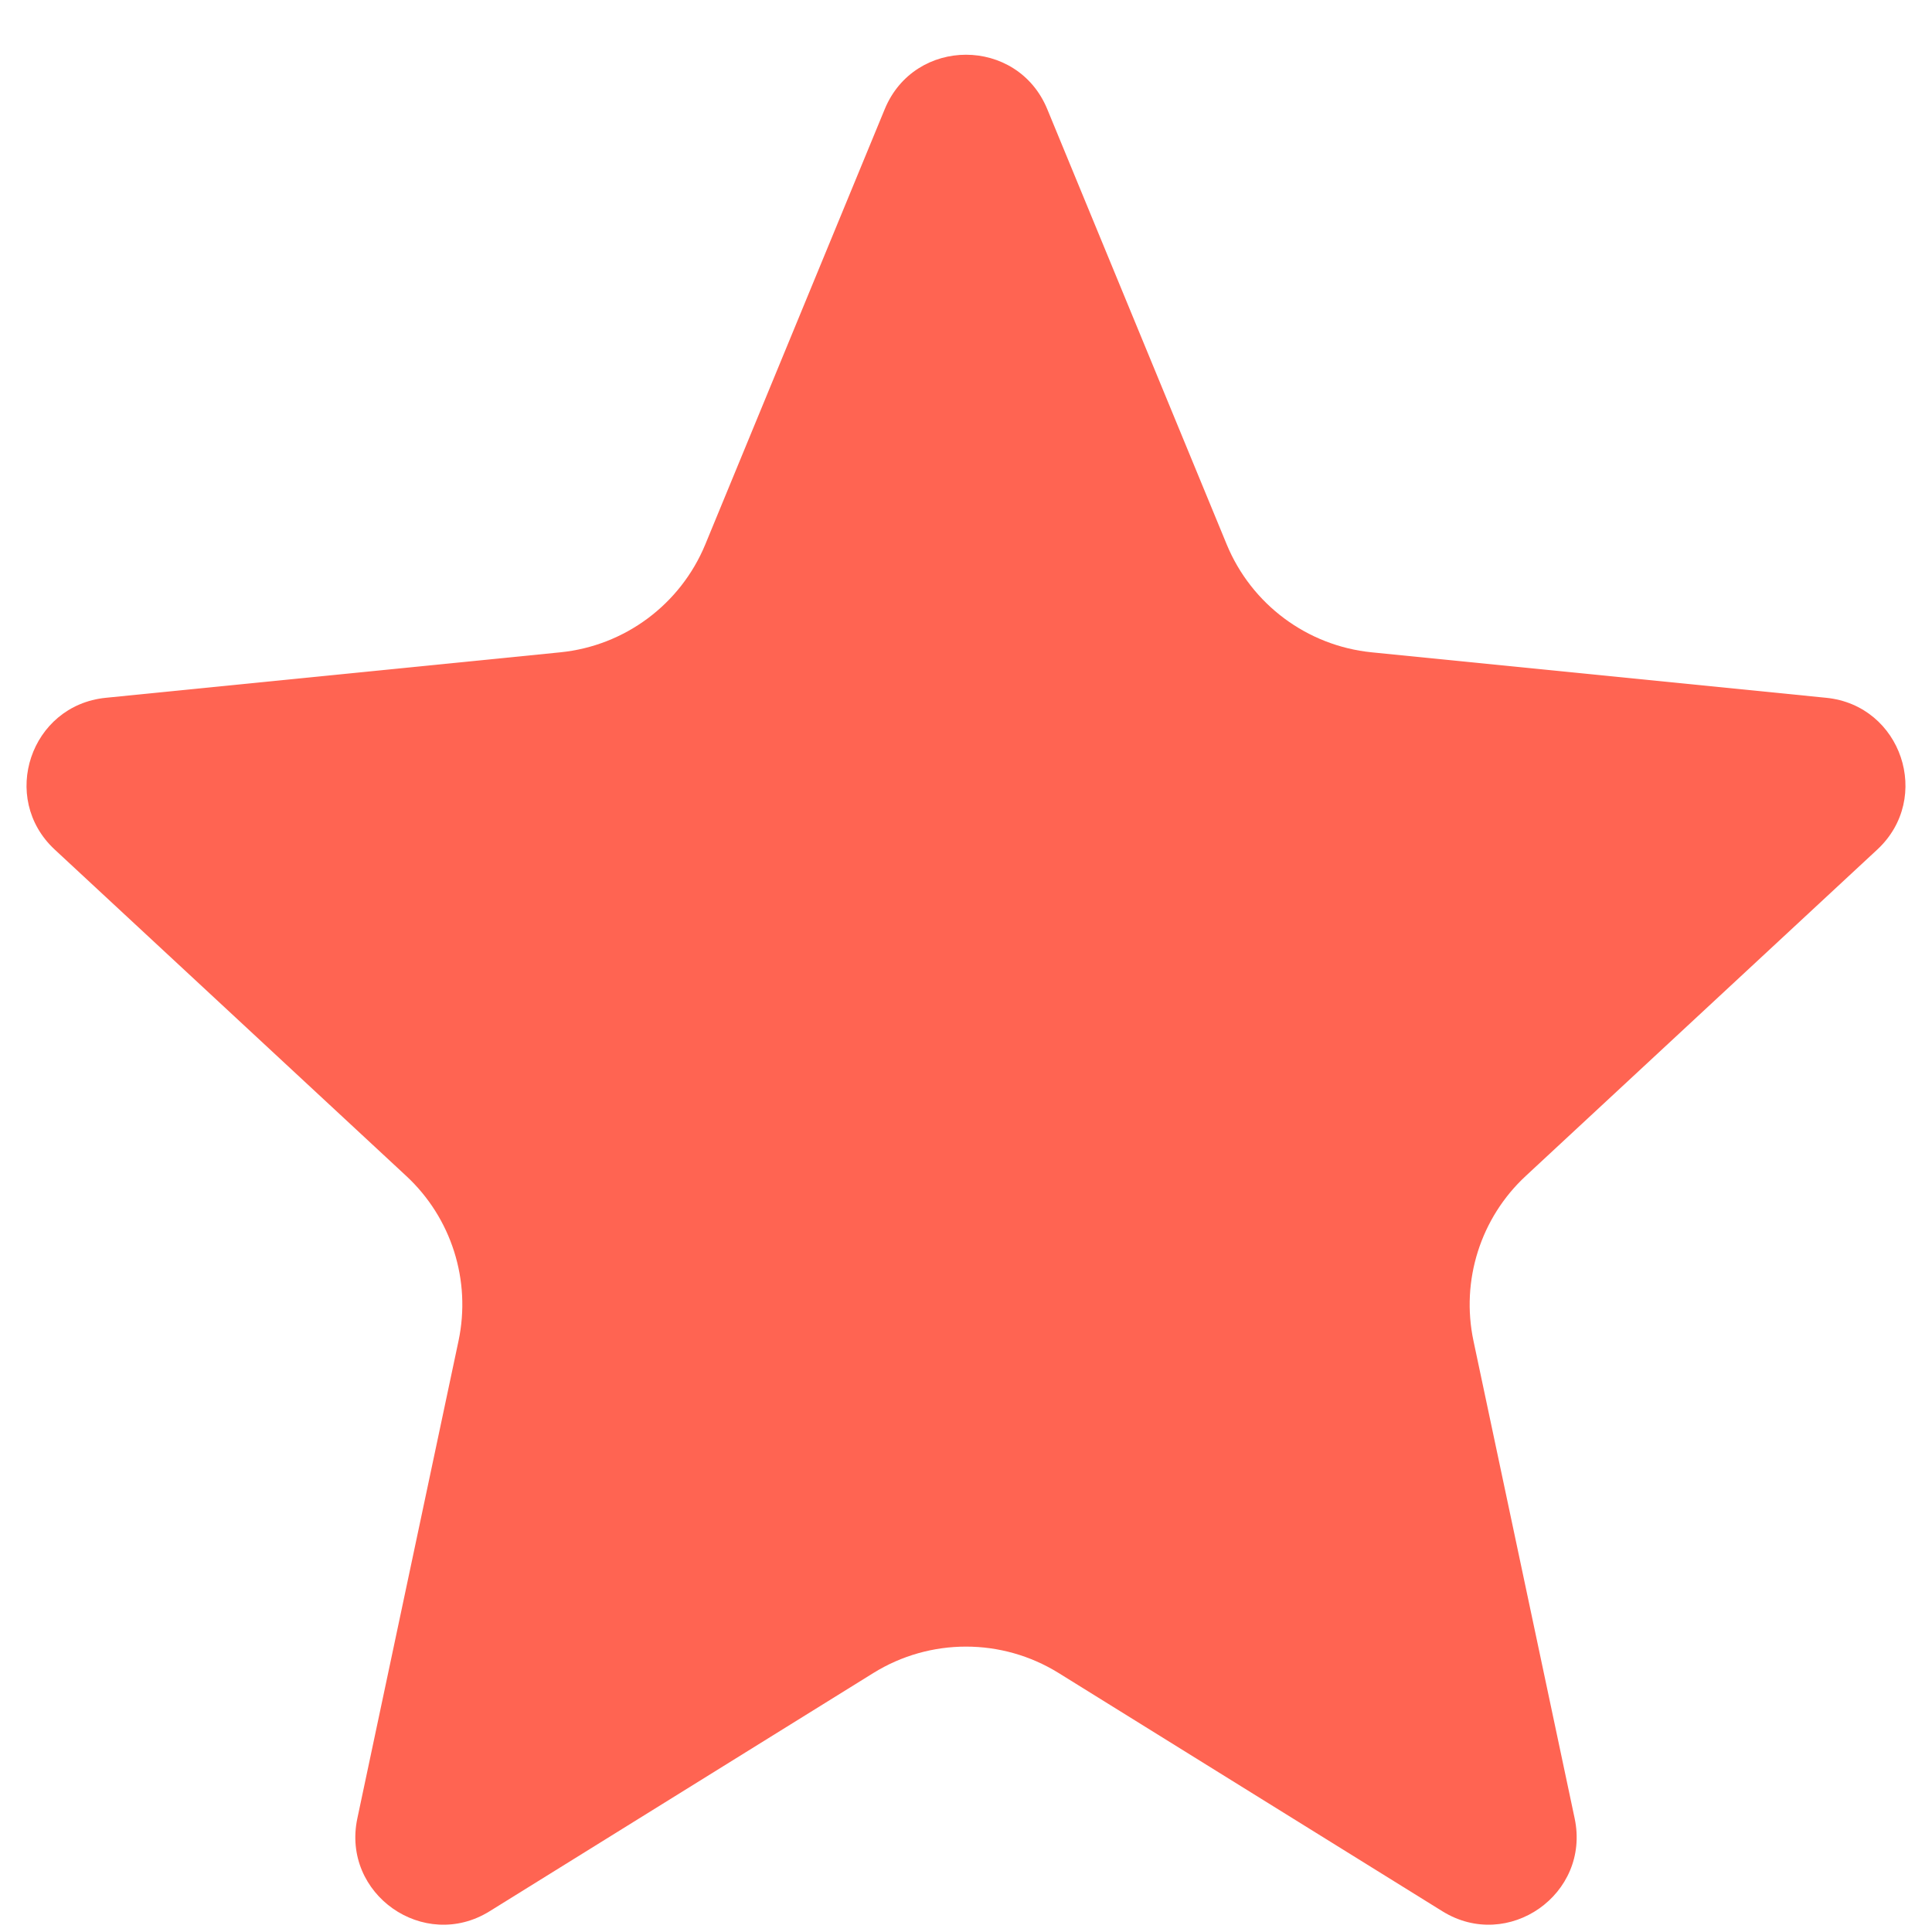
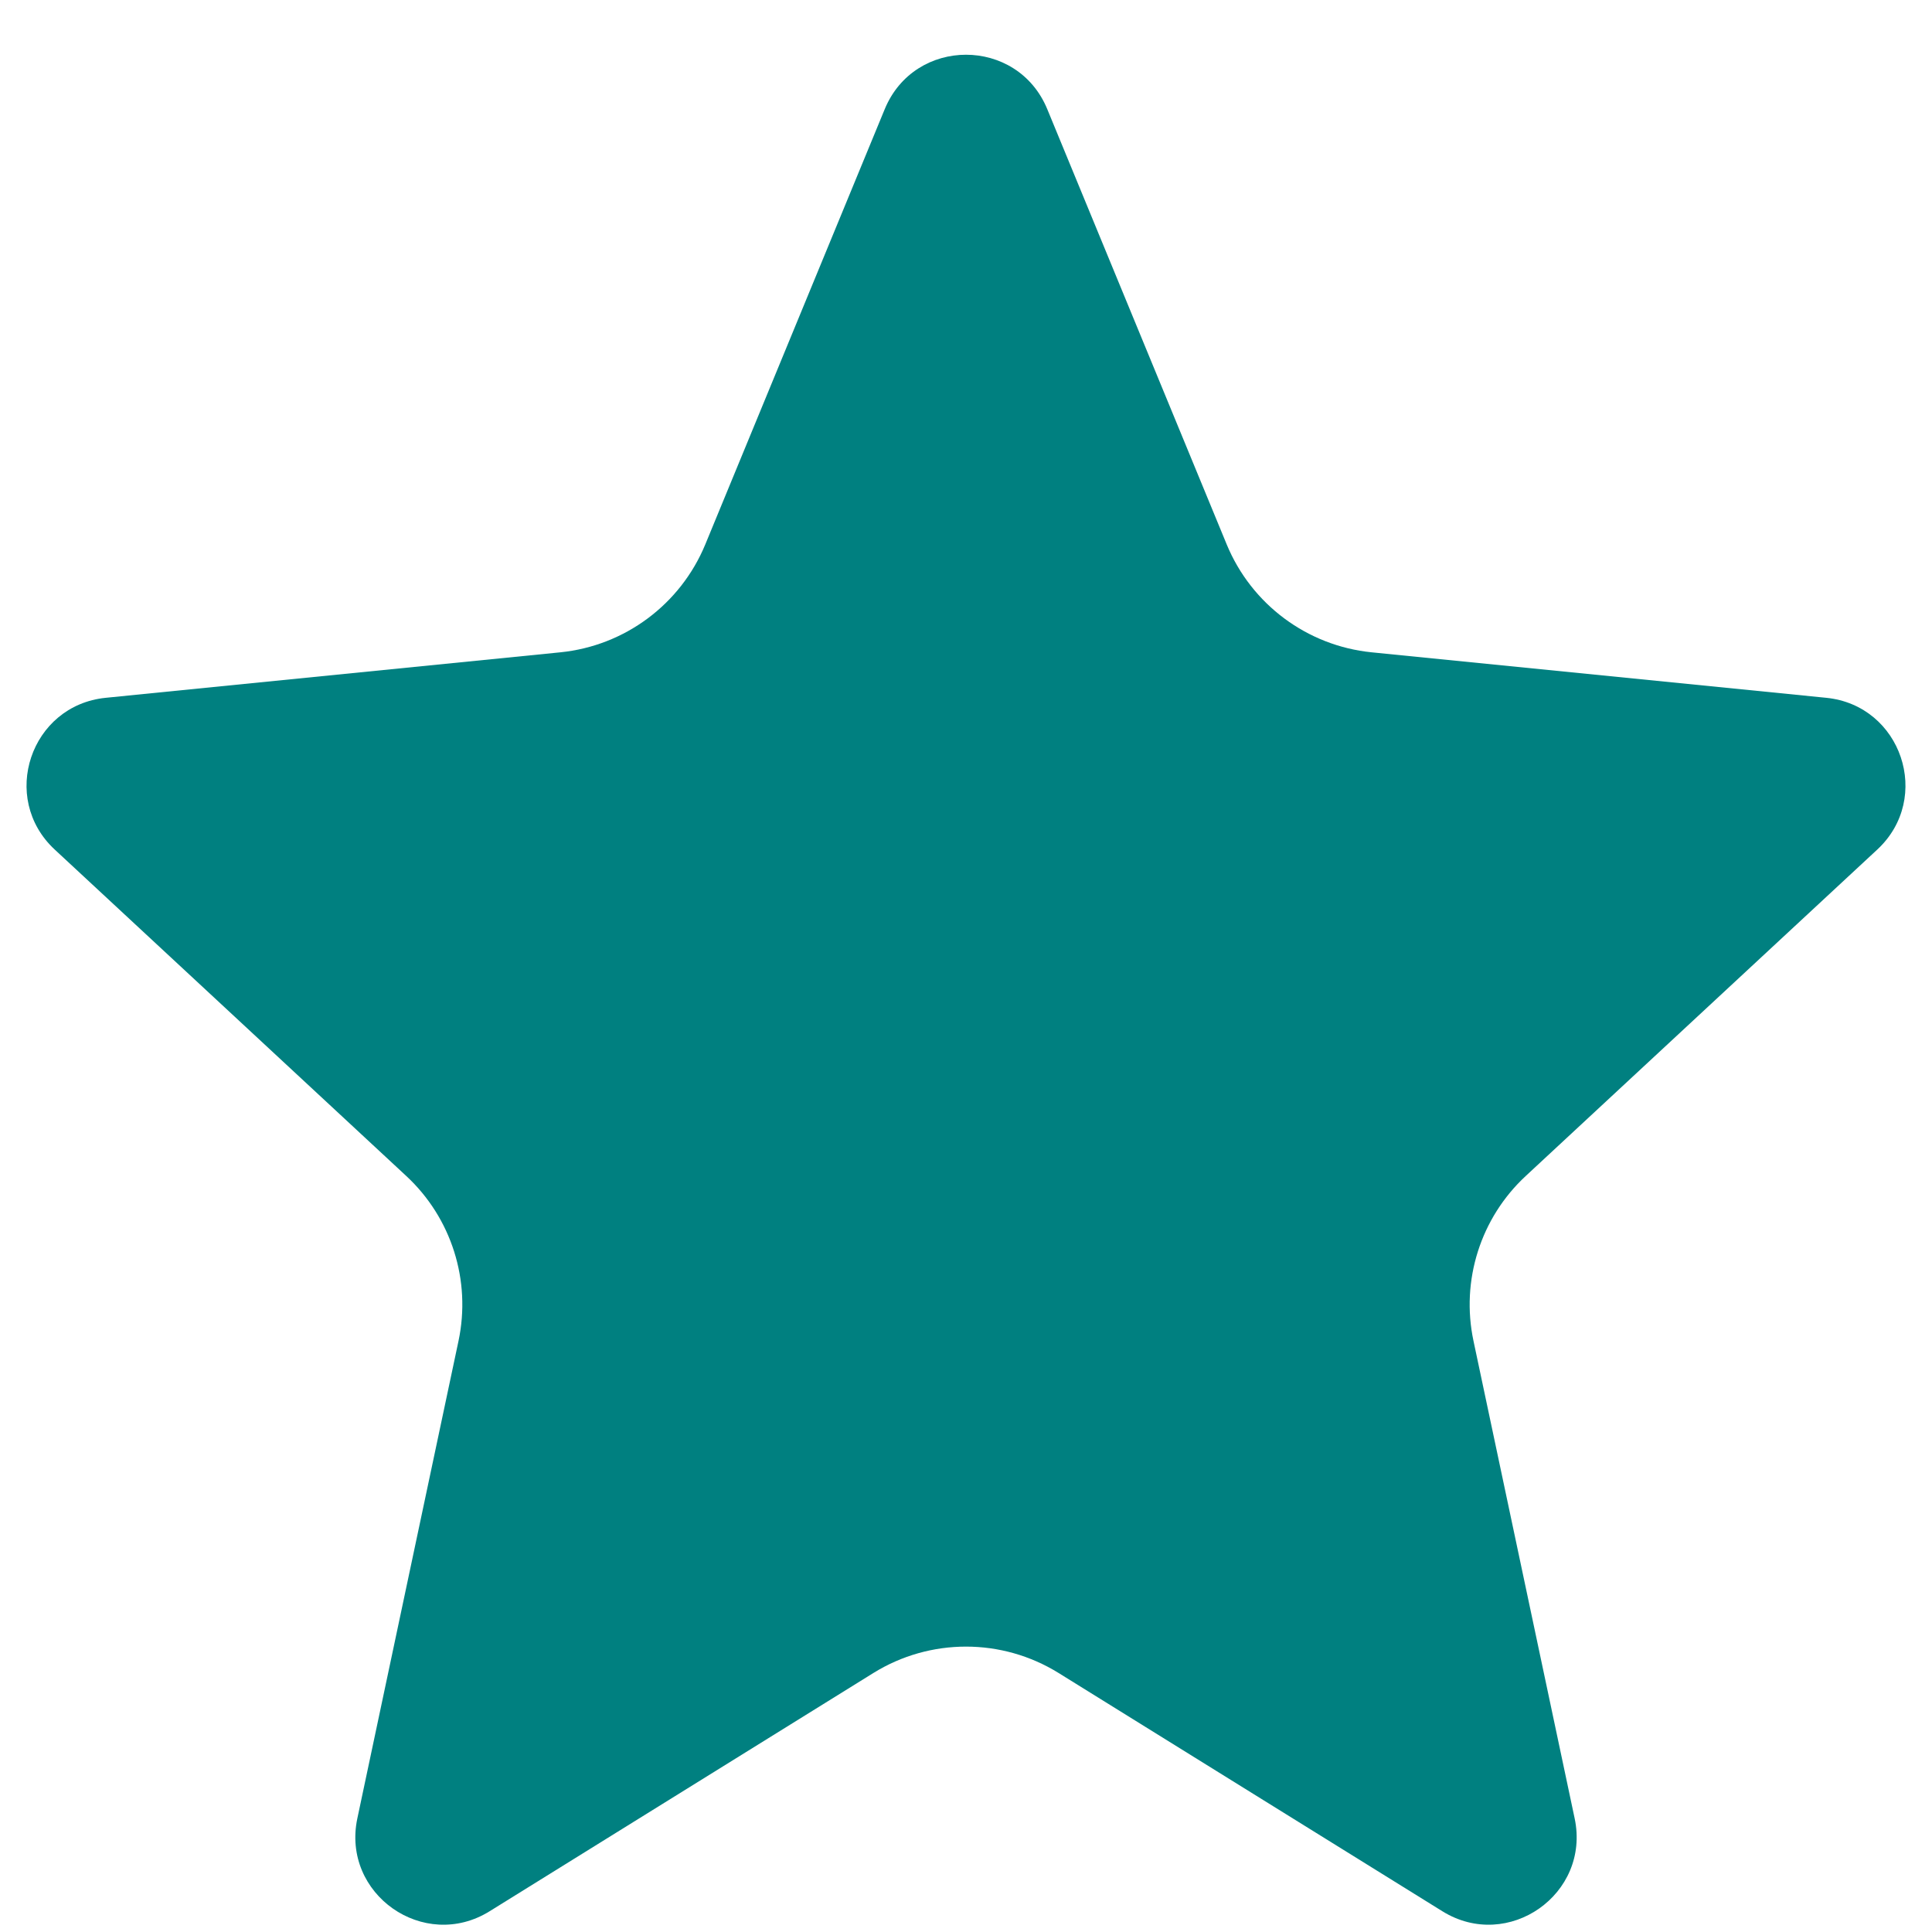
<svg xmlns="http://www.w3.org/2000/svg" width="22" height="22" viewBox="0 0 22 22" fill="none">
-   <path d="M10.075 1.242C10.416 0.417 11.584 0.417 11.925 1.242L13.969 6.2C14.251 6.882 14.885 7.354 15.619 7.428L20.796 7.946C21.653 8.032 22.008 9.088 21.377 9.674L17.375 13.39C16.859 13.868 16.633 14.582 16.779 15.27L17.931 20.707C18.113 21.569 17.173 22.228 16.425 21.764L12.055 19.051C11.409 18.65 10.591 18.65 9.945 19.051L5.575 21.764C4.827 22.228 3.887 21.569 4.069 20.707L5.221 15.27C5.367 14.582 5.141 13.868 4.625 13.39L0.623 9.674C-0.008 9.088 0.347 8.032 1.204 7.946L6.381 7.428C7.115 7.354 7.749 6.882 8.031 6.2L10.075 1.242Z" fill="#FF6452" />
+   <path d="M10.075 1.242C10.416 0.417 11.584 0.417 11.925 1.242L13.969 6.2C14.251 6.882 14.885 7.354 15.619 7.428L20.796 7.946C21.653 8.032 22.008 9.088 21.377 9.674L17.375 13.39C16.859 13.868 16.633 14.582 16.779 15.27L17.931 20.707C18.113 21.569 17.173 22.228 16.425 21.764L12.055 19.051C11.409 18.65 10.591 18.65 9.945 19.051L5.575 21.764C4.827 22.228 3.887 21.569 4.069 20.707L5.221 15.27C5.367 14.582 5.141 13.868 4.625 13.39L0.623 9.674C-0.008 9.088 0.347 8.032 1.204 7.946L6.381 7.428C7.115 7.354 7.749 6.882 8.031 6.2L10.075 1.242Z" fill="#008080" />
</svg>
